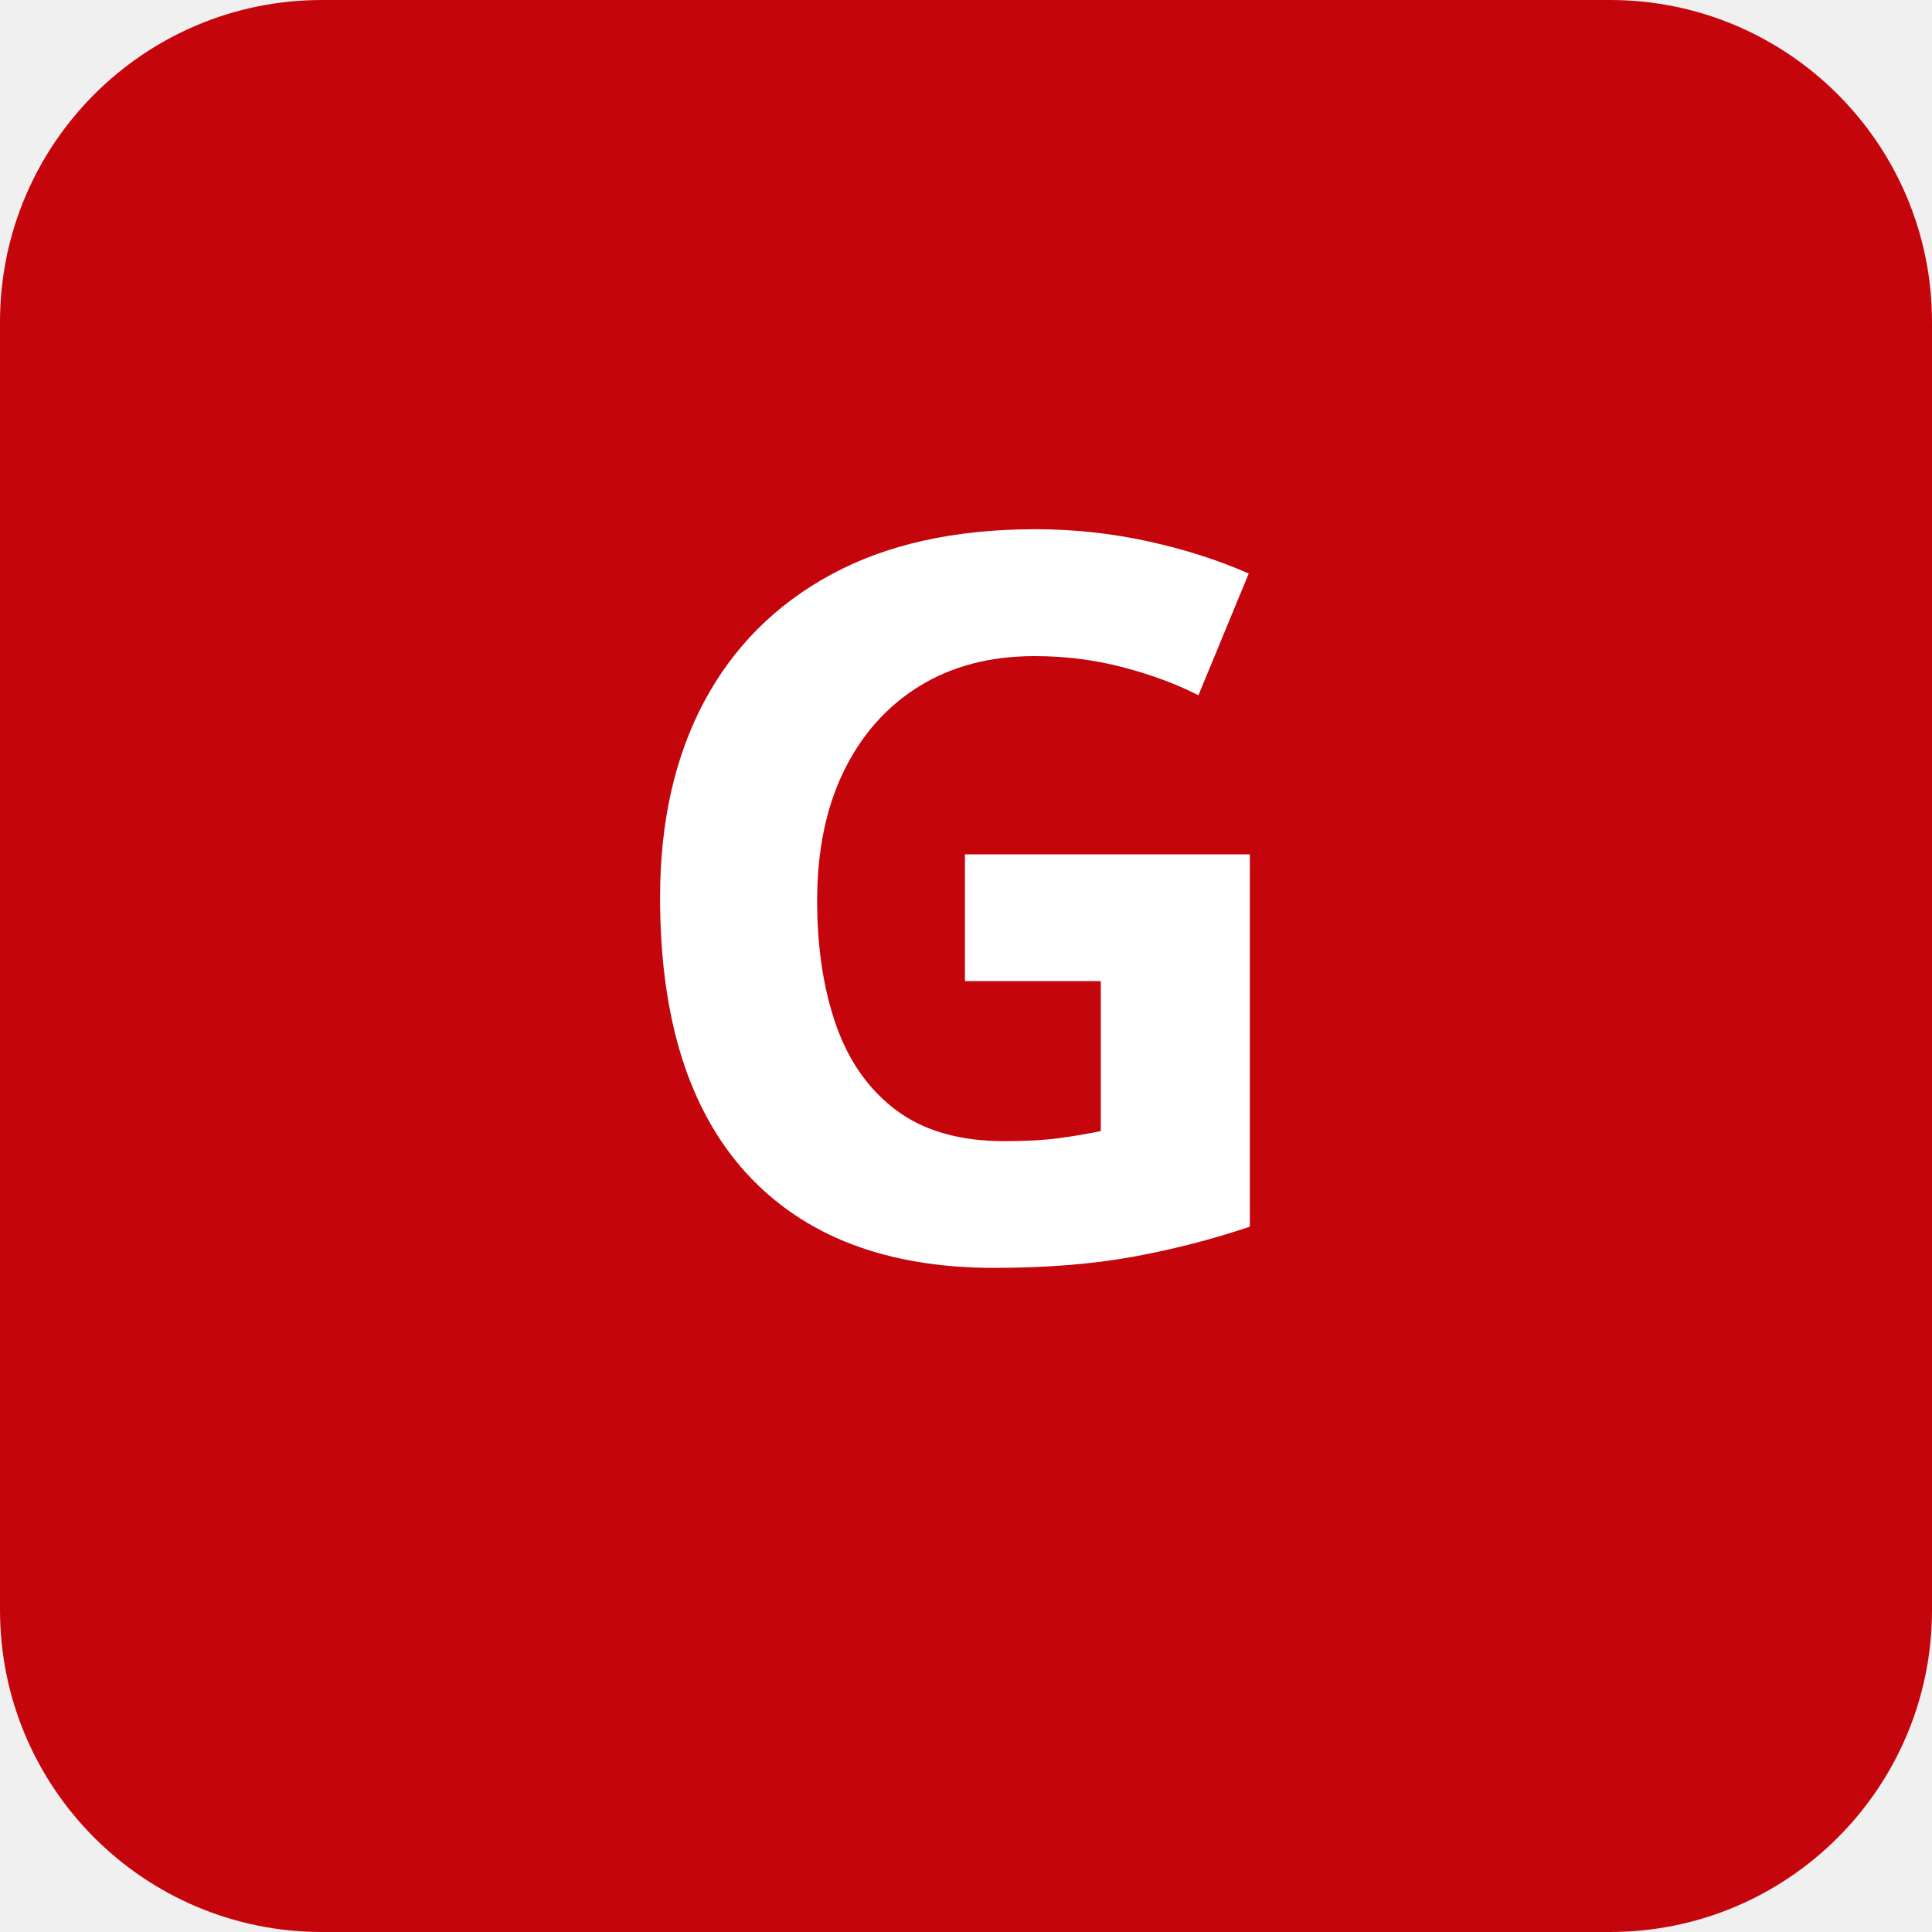
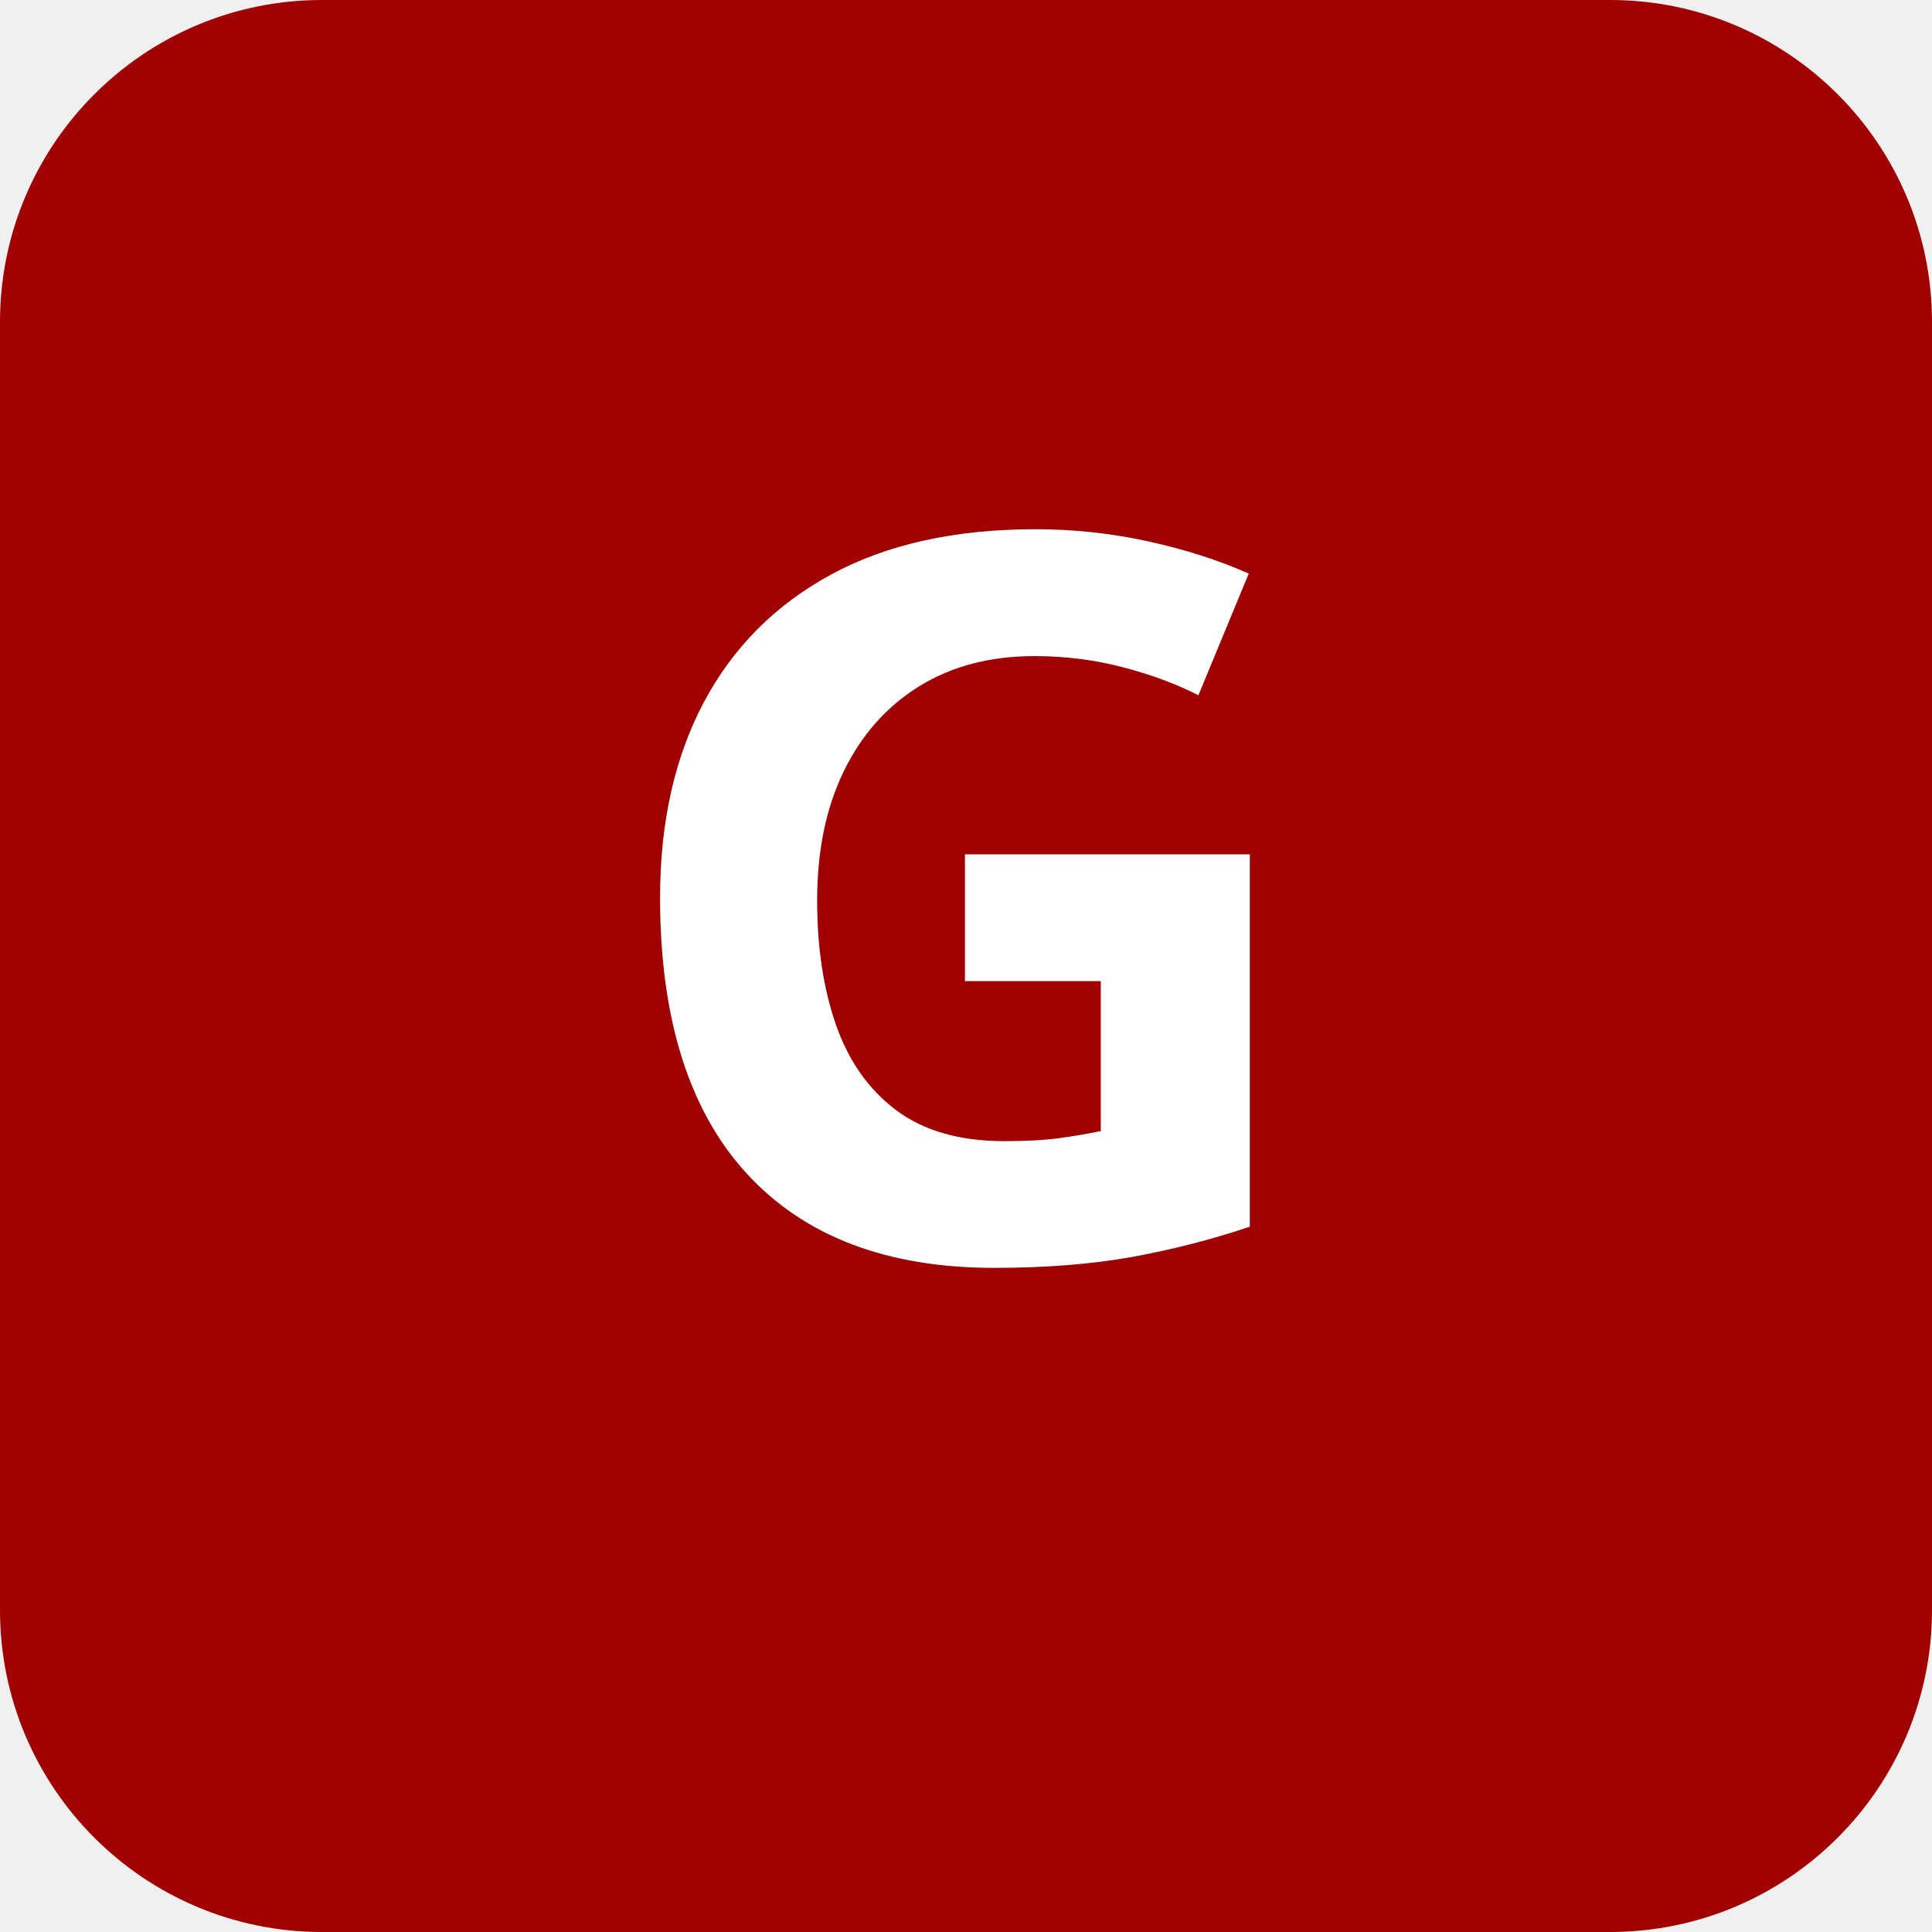
<svg xmlns="http://www.w3.org/2000/svg" width="192" height="192" viewBox="0 0 192 192">
-   <rect width="192" height="192" rx="32" fill="#c5050c" />
+   <rect width="192" height="192" rx="32" fill="#A00000" />
  <text x="96" y="125" font-family="system-ui, sans-serif" font-size="100" font-weight="700" fill="white" text-anchor="middle">G</text>
</svg>
